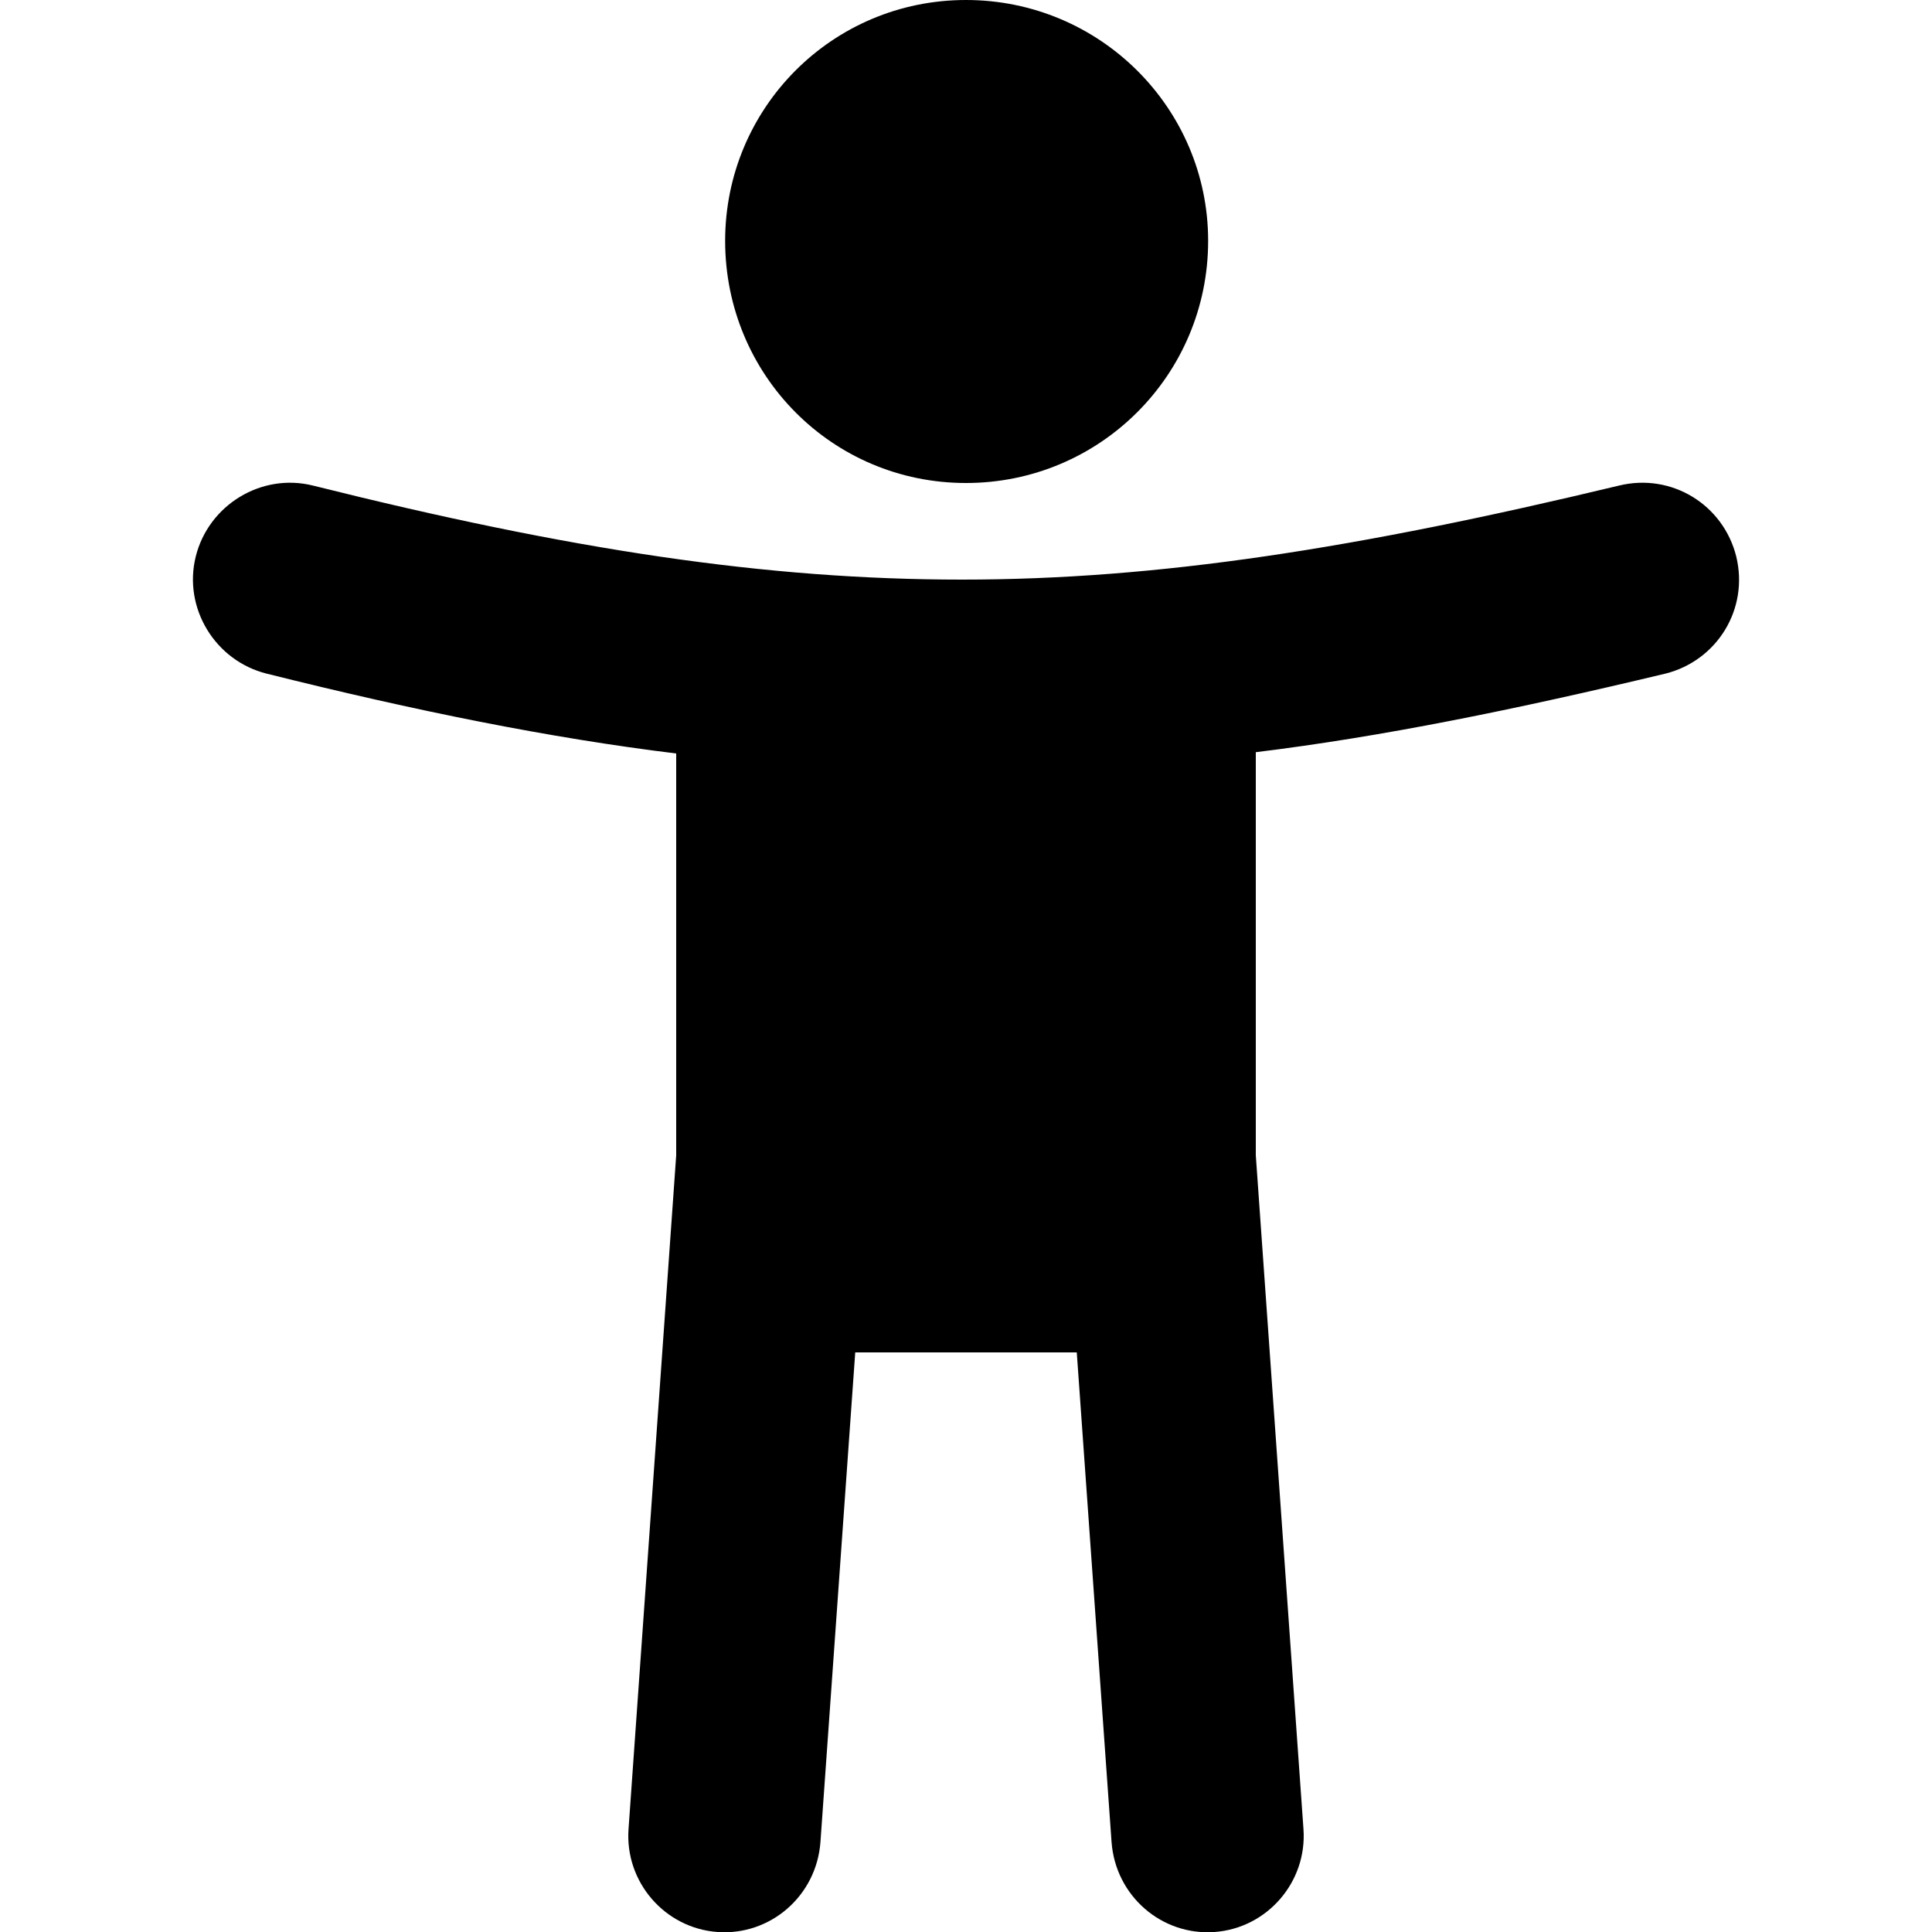
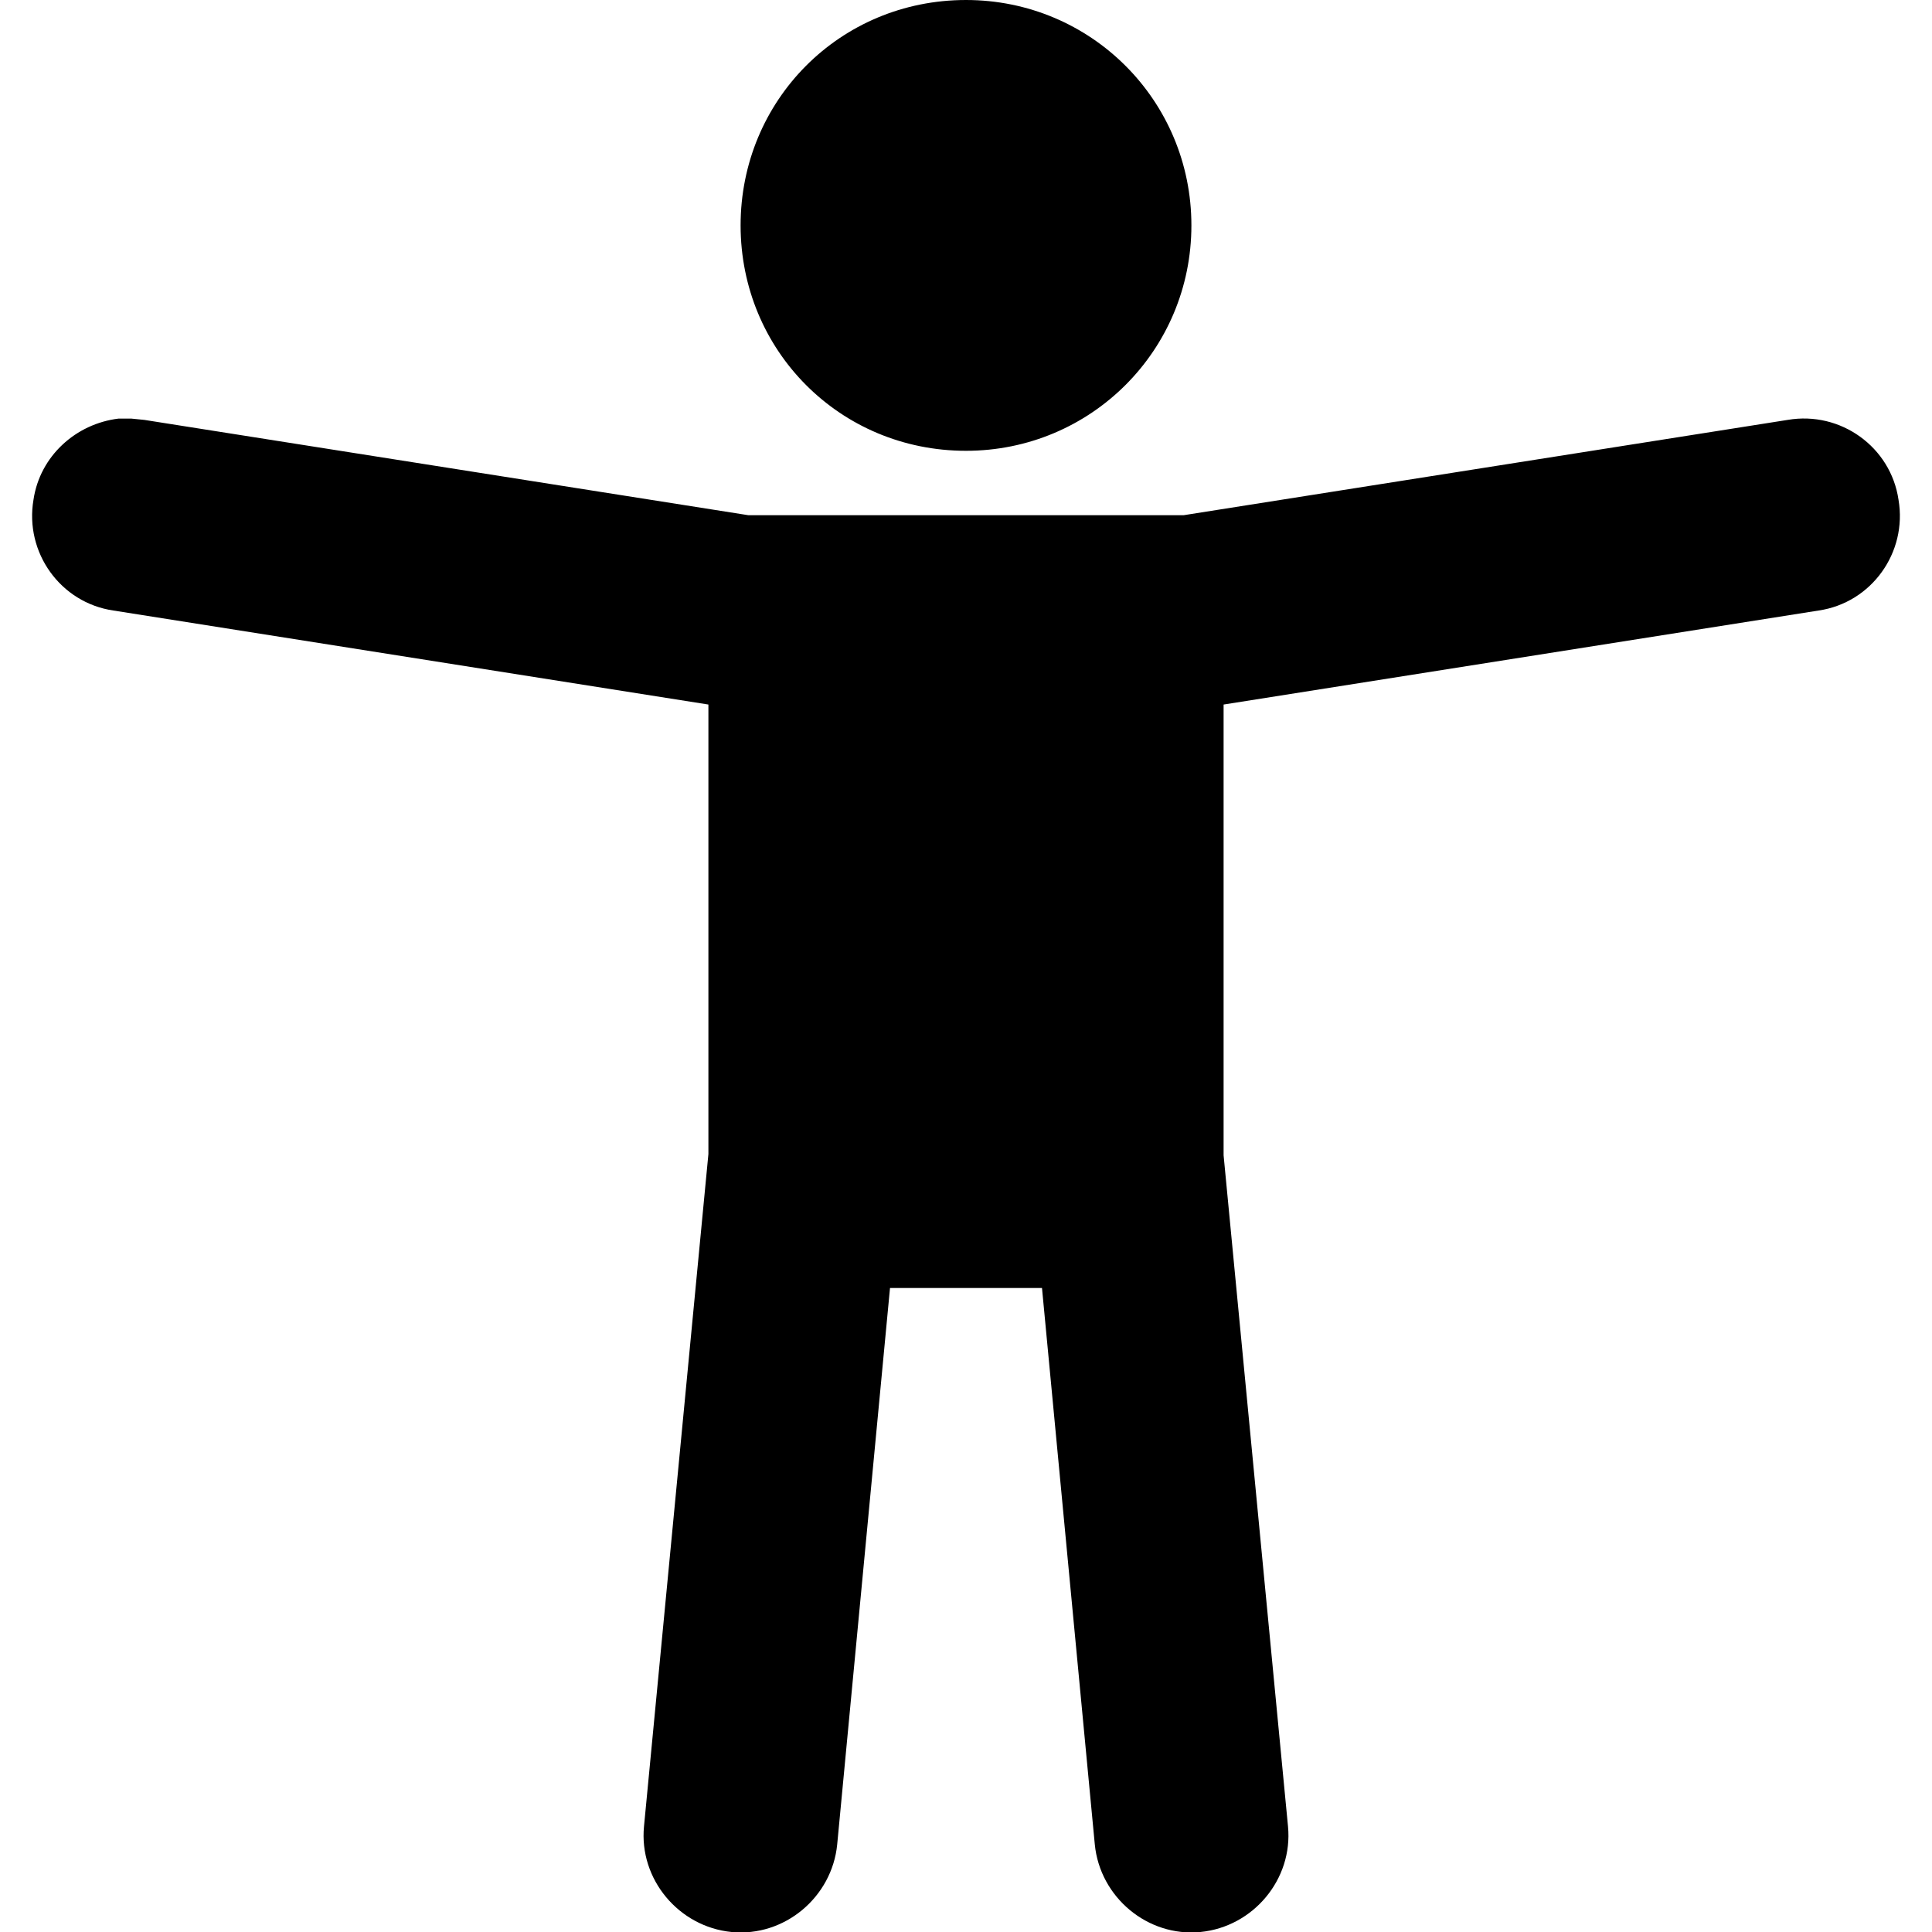
<svg xmlns="http://www.w3.org/2000/svg" viewBox="0 0 15 15">
-   <path d="M13.48 4.32C13.58 4.73 13.33 5.13 12.93 5.23C11.76 5.51 10.73 5.72 9.75 5.84L9.75 8.97L10.12 14.2C10.15 14.61 9.84 14.97 9.43 15C9.02 15.03 8.66 14.72 8.63 14.3L8.36 10.5L6.64 10.5L6.37 14.3C6.34 14.72 5.98 15.03 5.57 15C5.16 14.97 4.85 14.61 4.88 14.2L5.25 8.97L5.25 5.85C4.27 5.73 3.23 5.52 2.07 5.23C1.67 5.13 1.42 4.72 1.52 4.32C1.62 3.92 2.03 3.67 2.43 3.77C4.43 4.27 5.95 4.5 7.47 4.5C8.99 4.5 10.53 4.26 12.57 3.77C12.98 3.67 13.38 3.92 13.48 4.32ZM7.5 0C8.54 0 9.38 0.84 9.38 1.87C9.38 2.91 8.54 3.75 7.5 3.75C6.46 3.75 5.63 2.91 5.63 1.87C5.63 0.84 6.46 0 7.5 0Z" />
+   <path d="M14.74 3.88C14.81 4.29 14.53 4.68 14.12 4.74L9.5 5.47L9.5 8.97L10 14.18C10.04 14.59 9.73 14.96 9.32 15C8.91 15.04 8.54 14.73 8.5 14.32L8.09 10L6.91 10L6.5 14.32C6.46 14.73 6.09 15.04 5.68 15C5.27 14.96 4.96 14.59 5 14.18L5.5 8.96L5.5 5.47L0.88 4.74C0.47 4.68 0.19 4.29 0.26 3.88C0.31 3.54 0.59 3.29 0.92 3.25L1.02 3.25L1.12 3.26L5.81 4L9.19 4L13.88 3.26C14.29 3.19 14.68 3.47 14.74 3.88ZM7.5 0C8.47 0 9.25 0.78 9.25 1.75C9.25 2.72 8.47 3.5 7.5 3.5C6.52 3.5 5.75 2.72 5.75 1.75C5.75 0.78 6.52 0 7.5 0Z" />
</svg>
